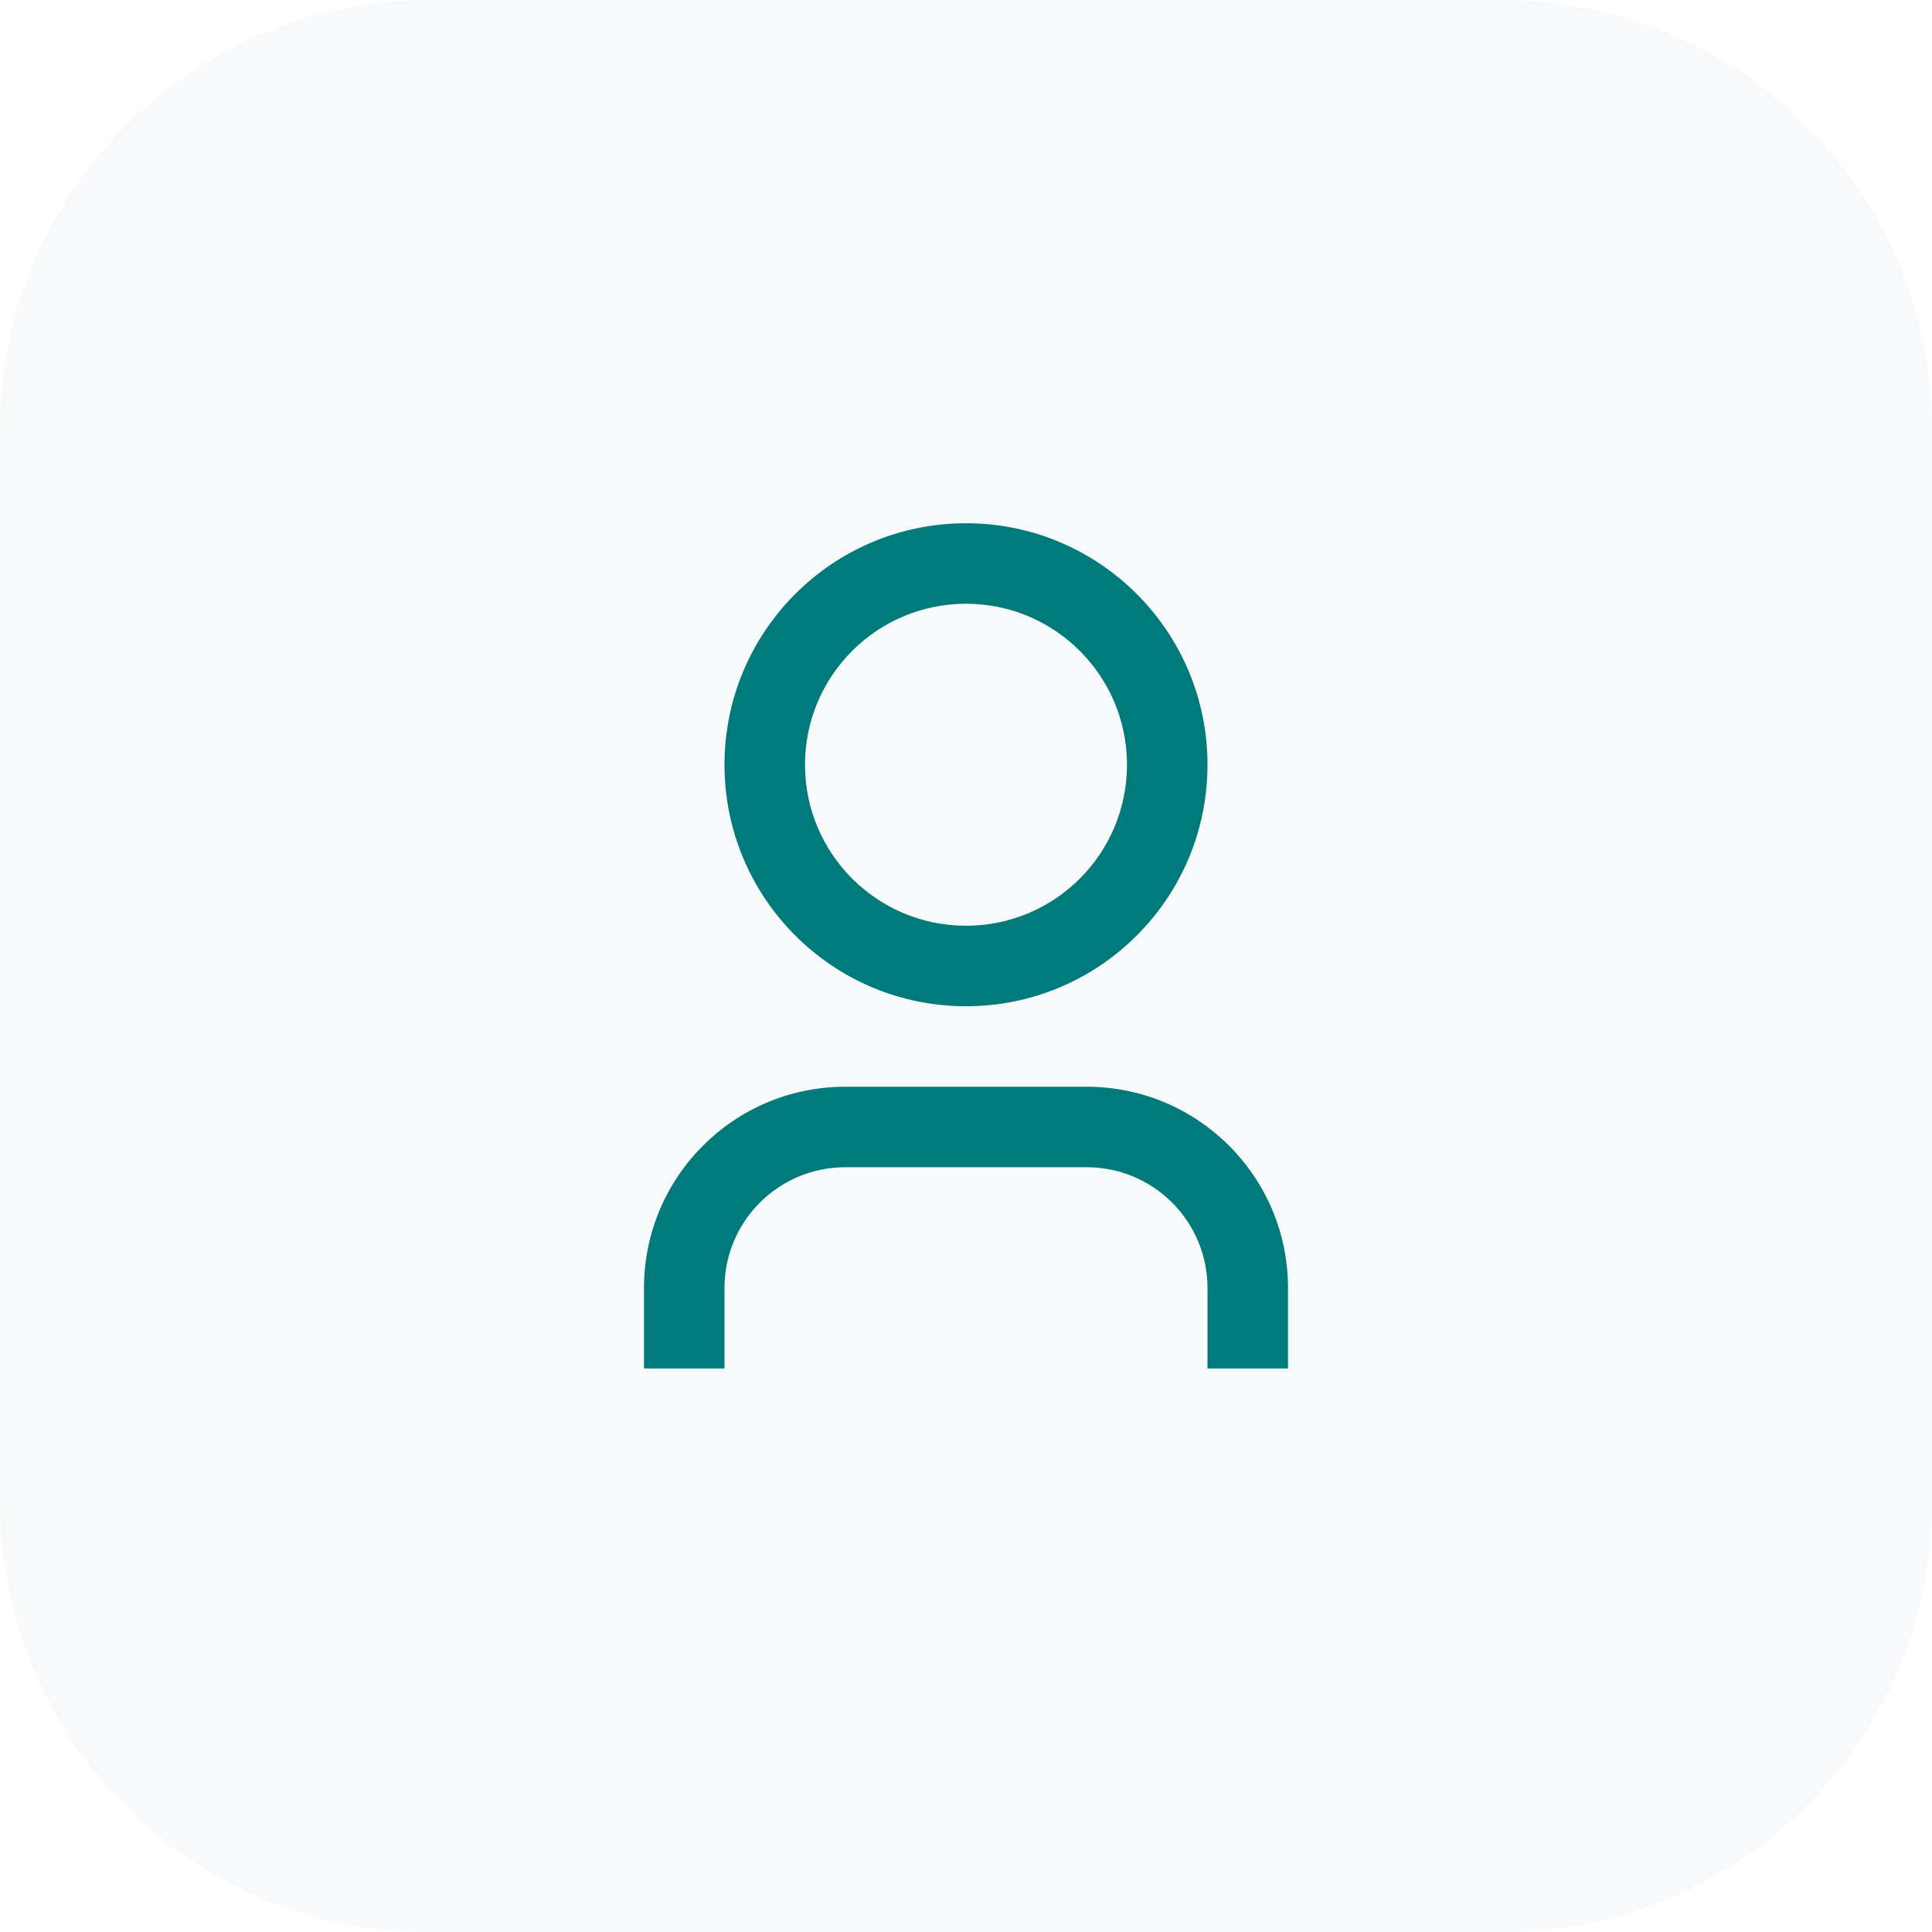
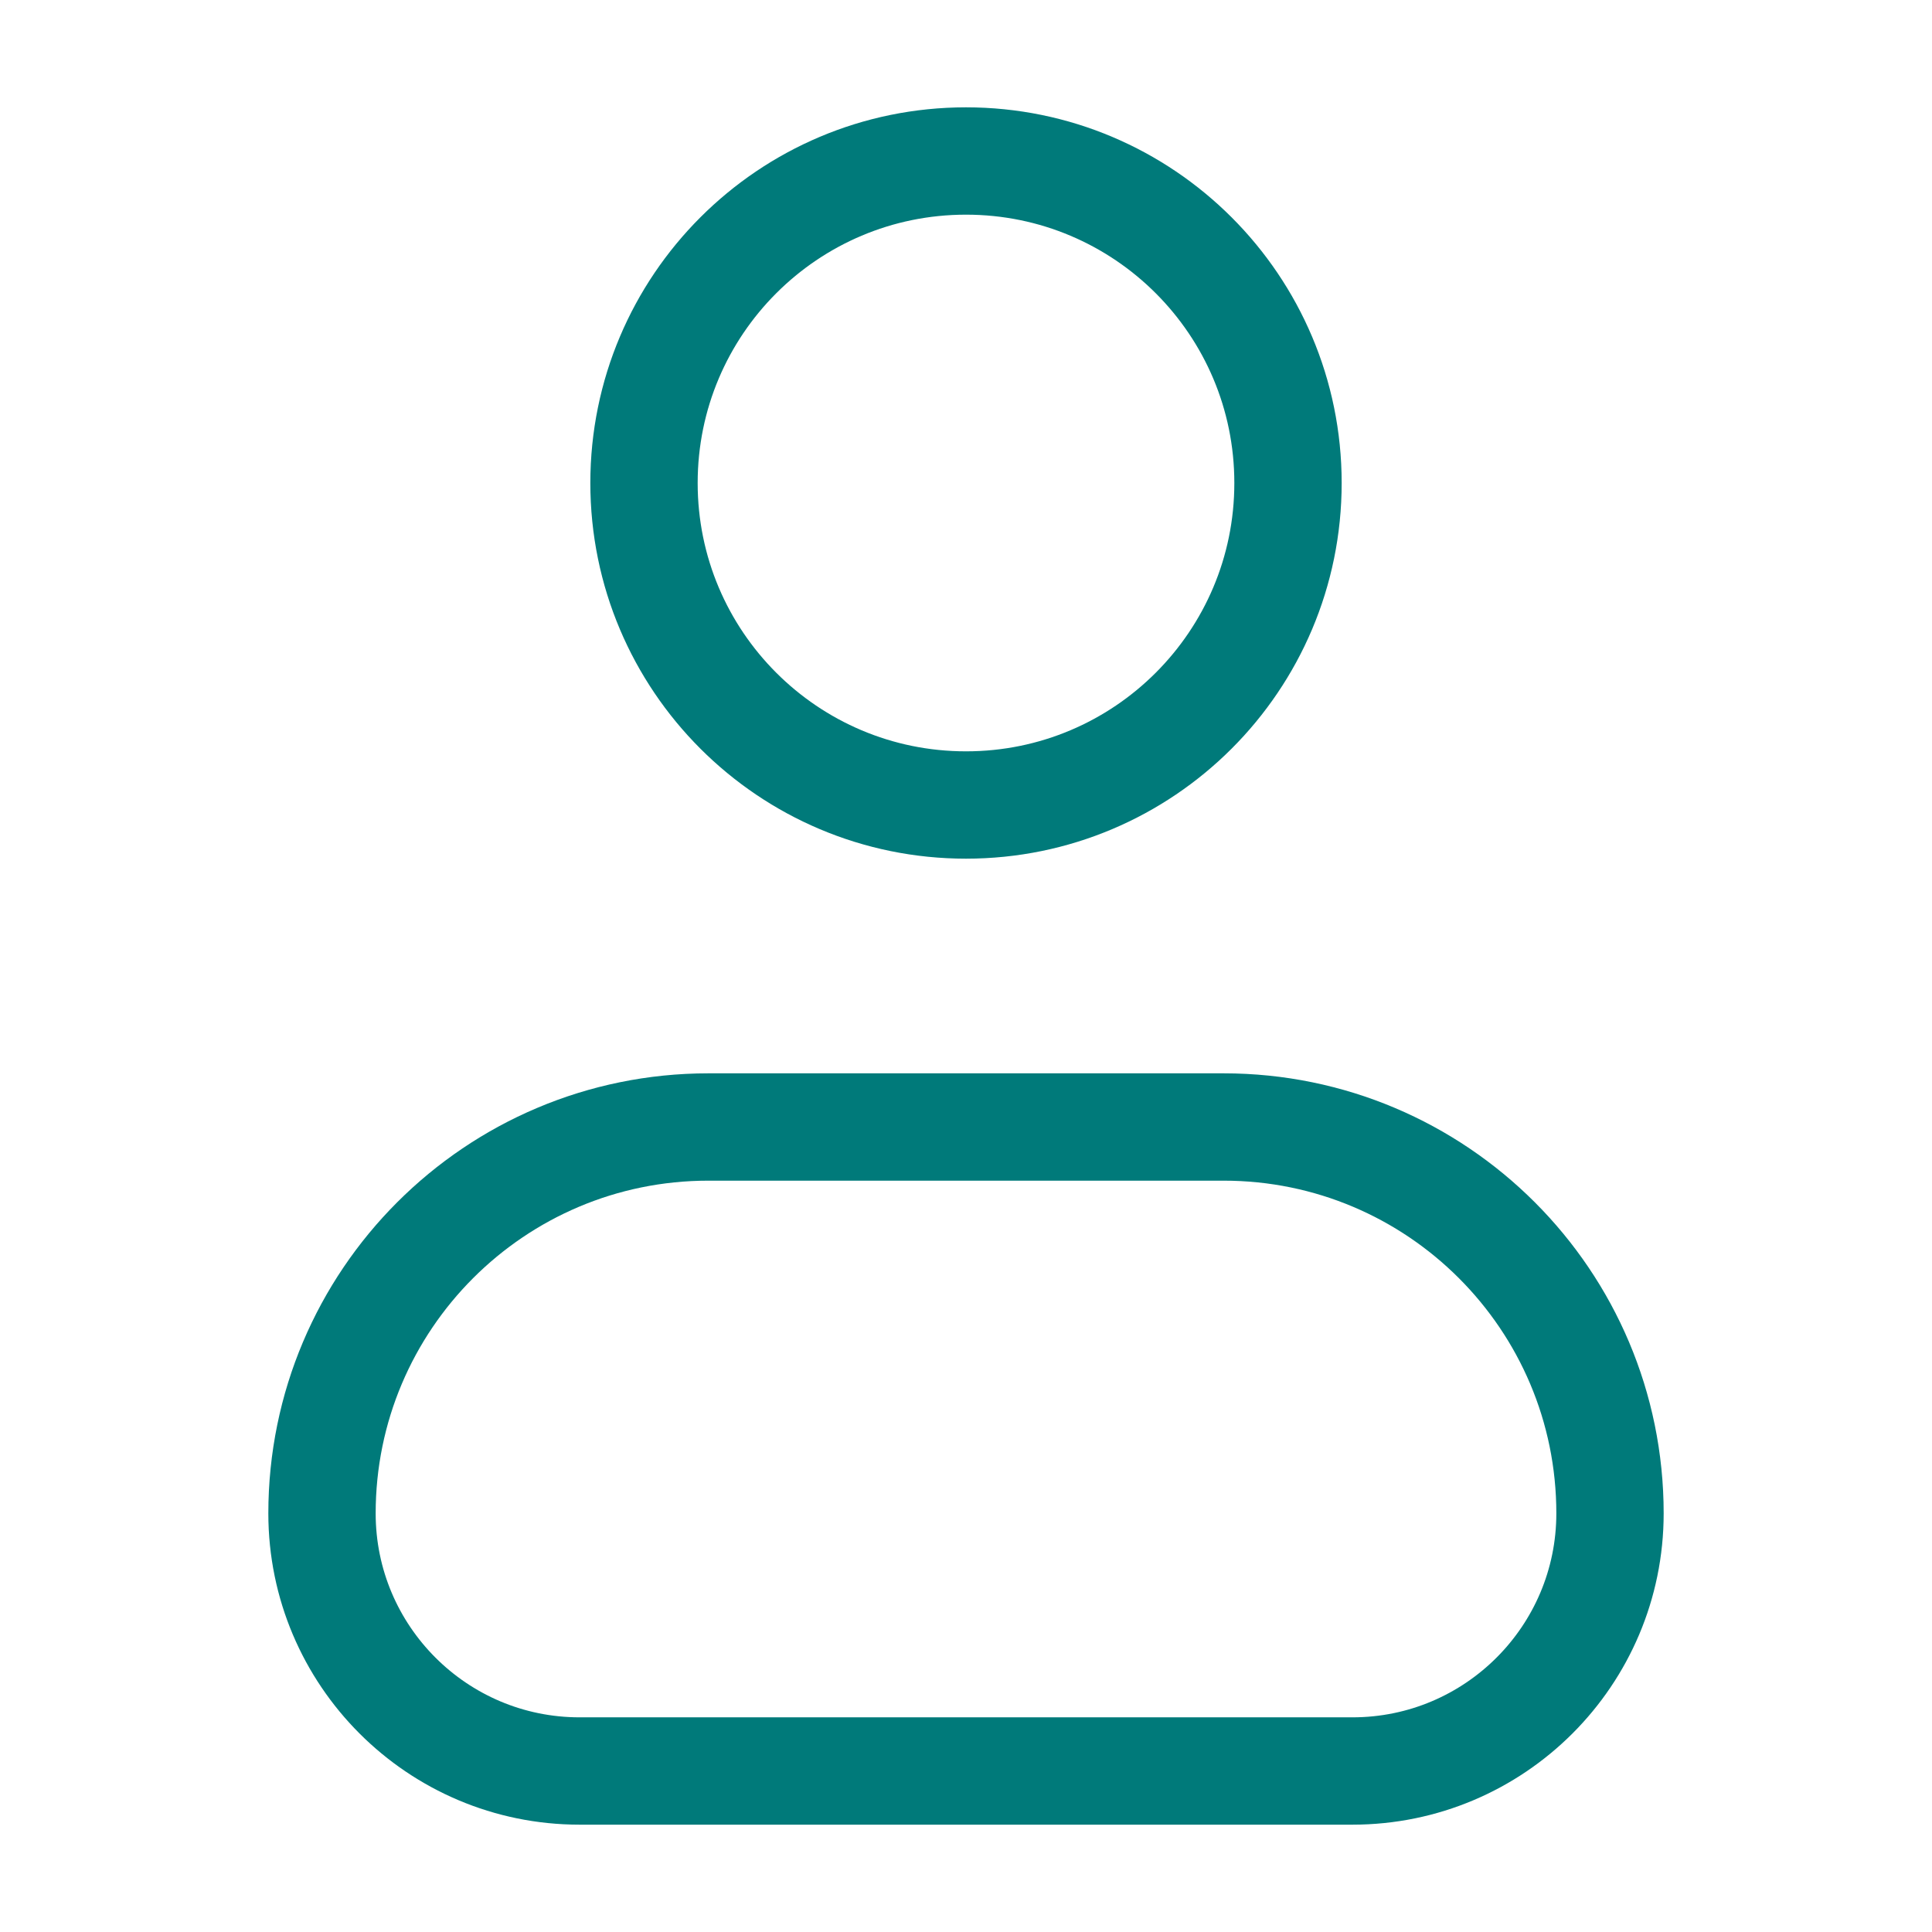
- <svg xmlns="http://www.w3.org/2000/svg" width="36" height="36" viewBox="0 0 36 36" fill="none">
-   <rect width="36" height="36" rx="8" fill="#F8F9FA" />
-   <path d="M24 25.5H22.5V24C22.5 22.757 21.493 21.75 20.25 21.75H15.75C14.507 21.75 13.5 22.757 13.5 24V25.5H12V24C12 21.929 13.679 20.25 15.75 20.25H20.25C22.321 20.25 24 21.929 24 24V25.5ZM18 18.75C15.515 18.75 13.5 16.735 13.5 14.25C13.5 11.765 15.515 9.75 18 9.75C20.485 9.75 22.5 11.765 22.5 14.25C22.5 16.735 20.485 18.75 18 18.75ZM18 17.25C19.657 17.25 21 15.907 21 14.25C21 12.593 19.657 11.25 18 11.25C16.343 11.25 15 12.593 15 14.25C15 15.907 16.343 17.25 18 17.25Z" fill="#007A7A" />
+ <svg xmlns="http://www.w3.org/2000/svg" width="18" height="18" viewBox="0 0 18 18" fill="none">
+   <path d="M3 14.1C3 12.112 4.612 10.5 6.6 10.5H11.4C13.388 10.5 15 12.112 15 14.1C15 15.425 13.925 16.5 12.6 16.5H5.4C4.075 16.5 3 15.425 3 14.1Z" stroke="#007A7A" stroke-linecap="round" stroke-linejoin="round" />
+   <path d="M12 4.5C12 6.157 10.657 7.5 9 7.5C7.343 7.5 6 6.157 6 4.5C6 2.843 7.343 1.5 9 1.5C10.657 1.5 12 2.843 12 4.5Z" stroke="#007A7A" stroke-linecap="round" stroke-linejoin="round" />
</svg>
